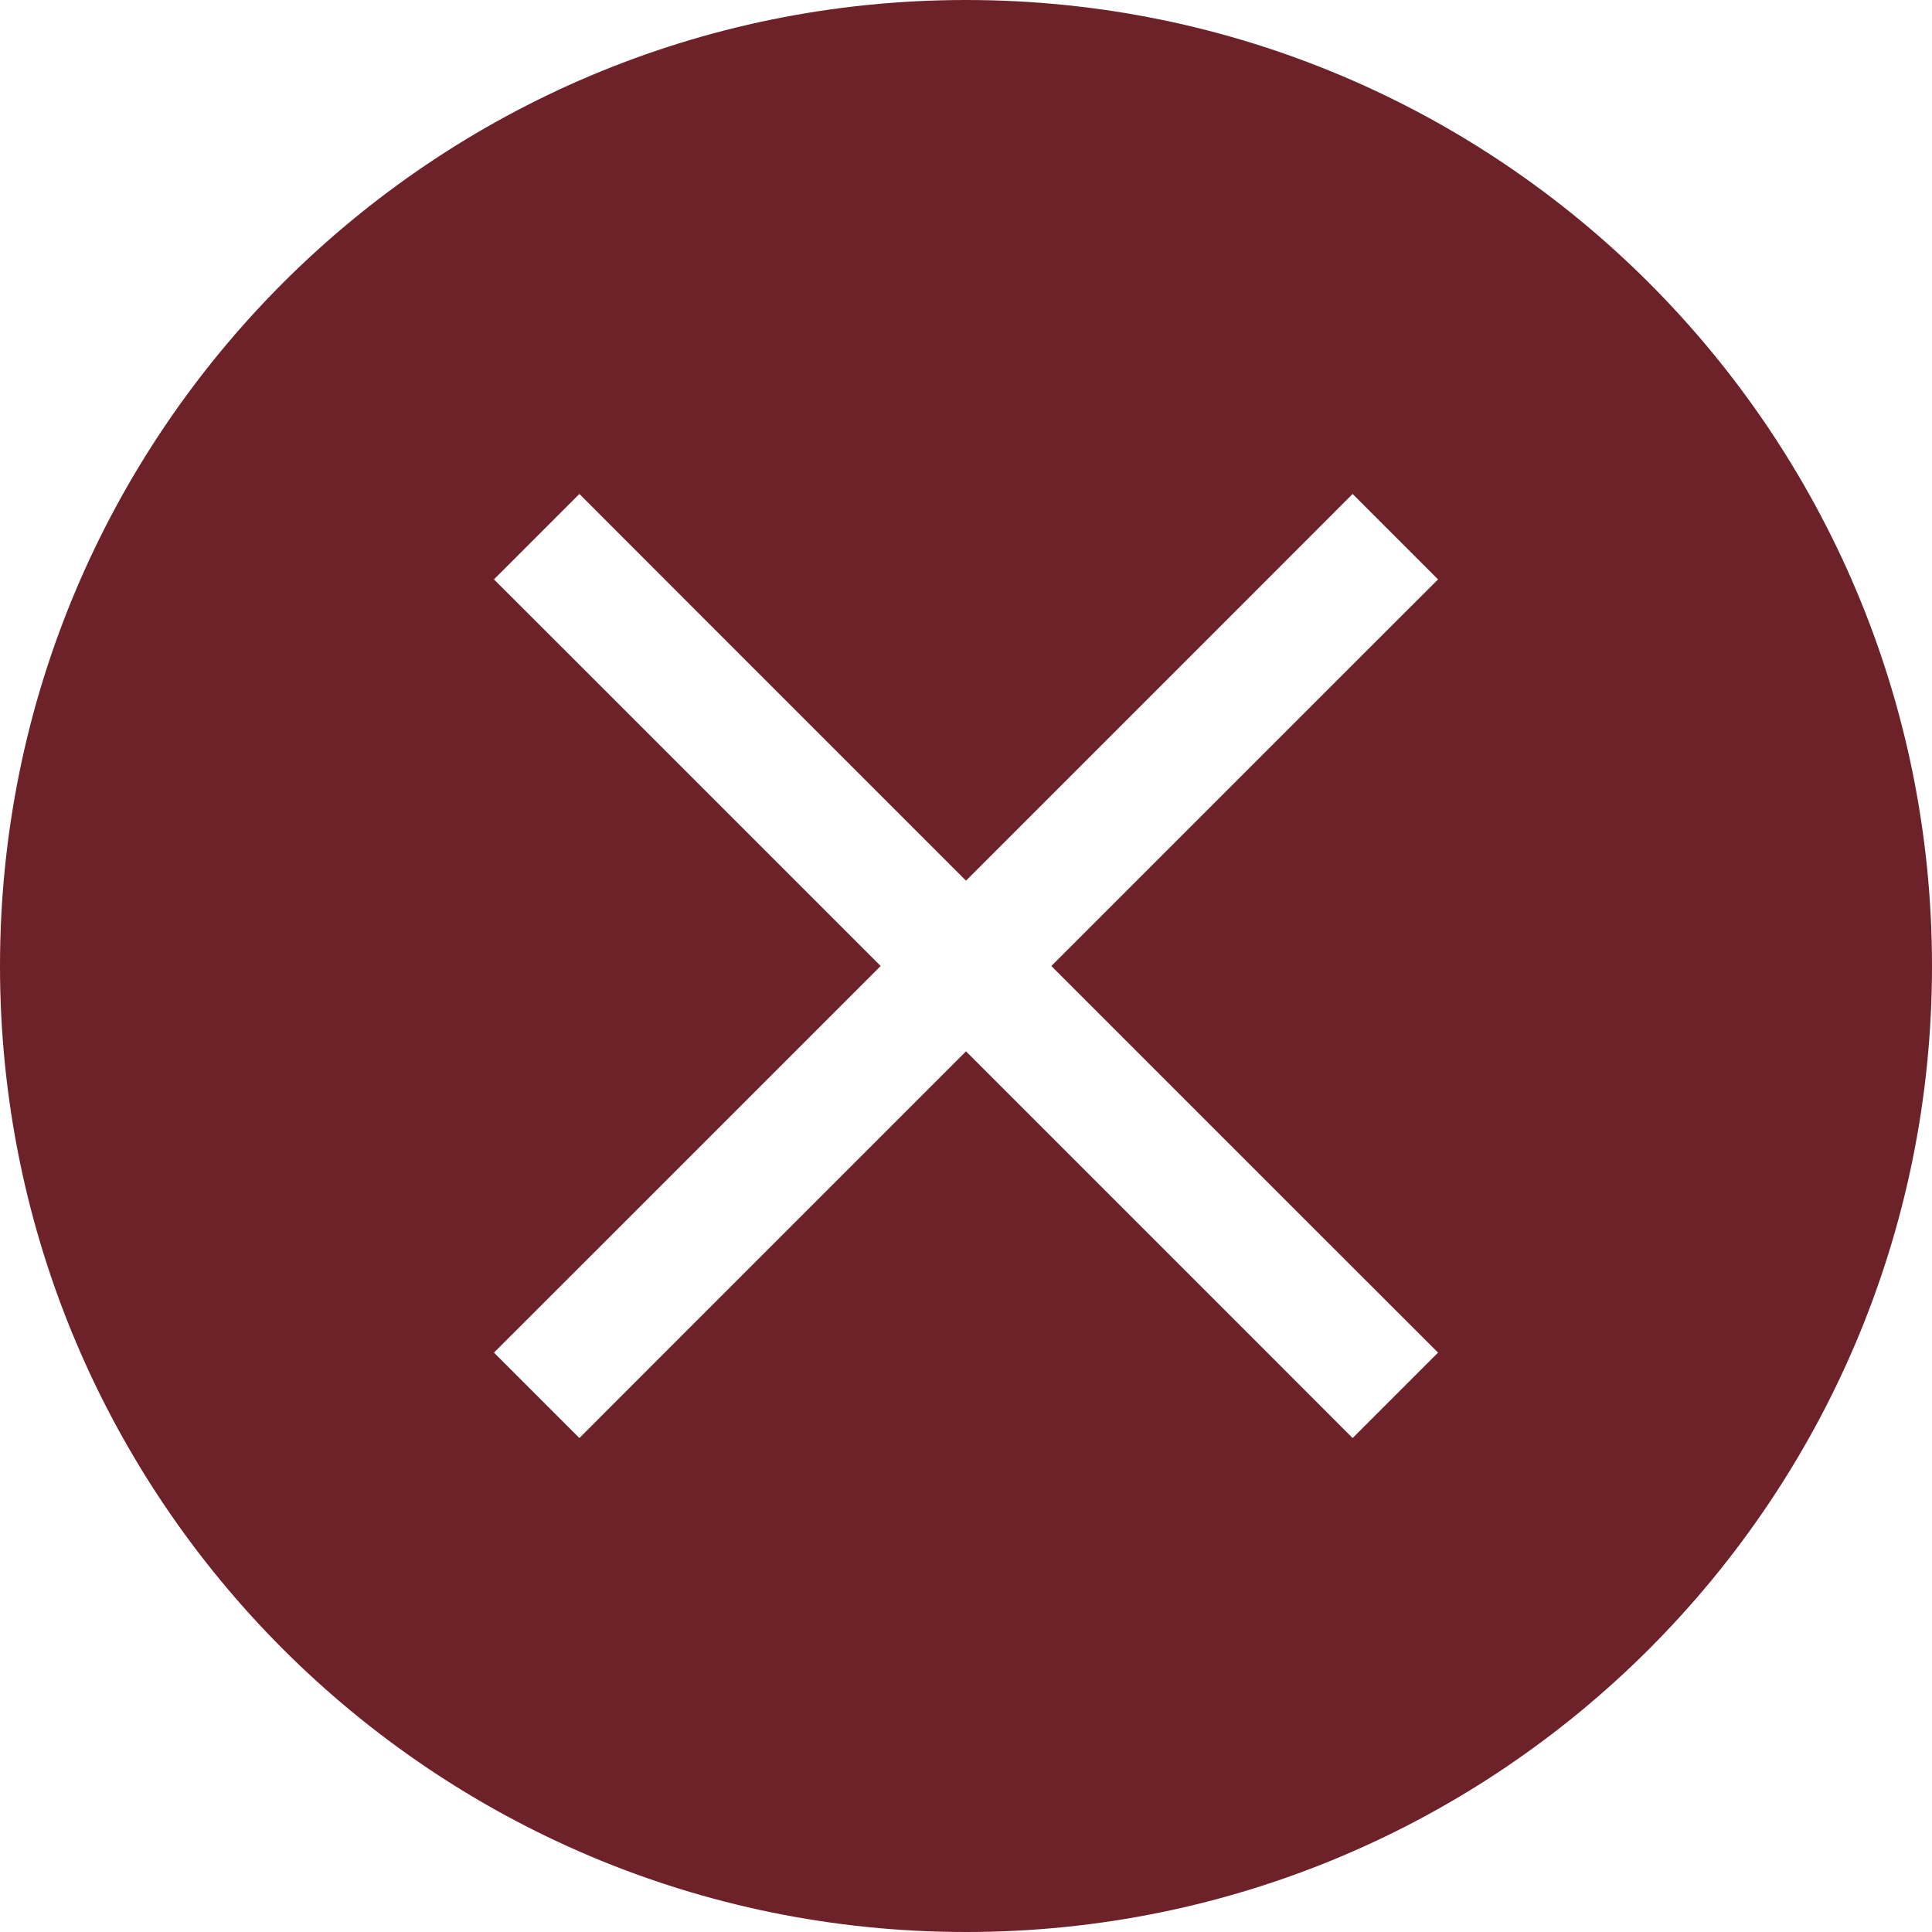
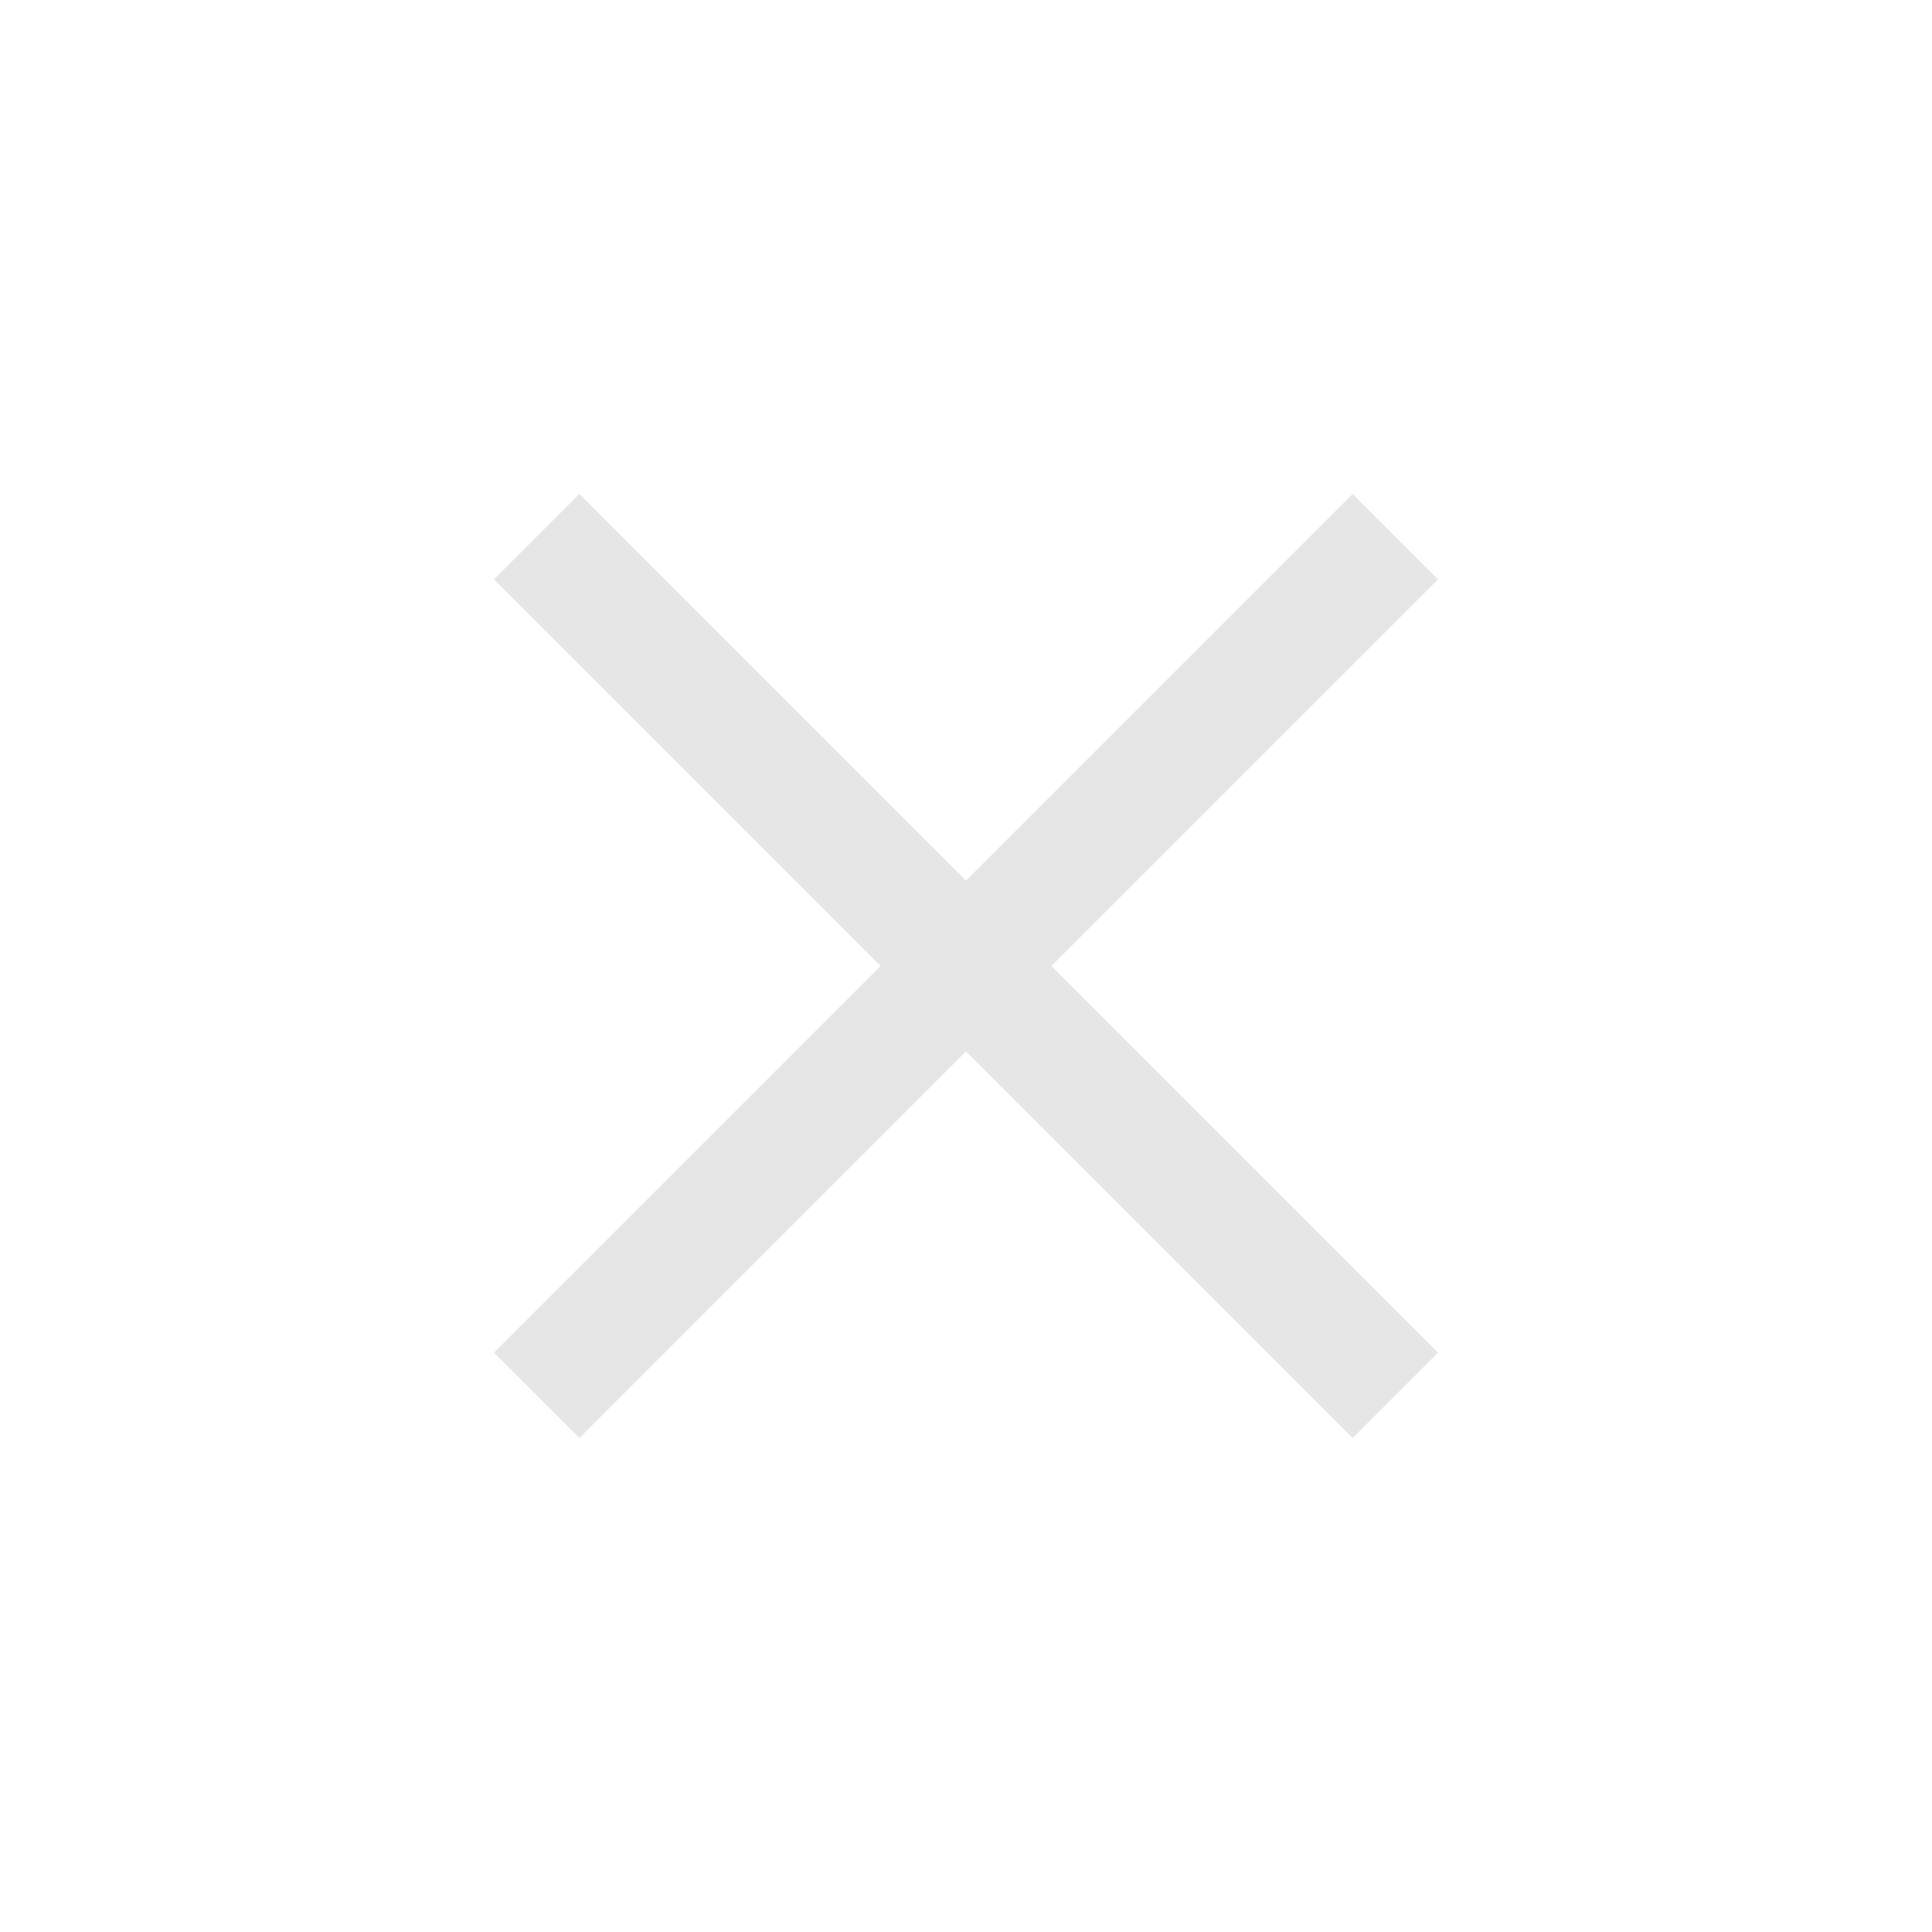
<svg xmlns="http://www.w3.org/2000/svg" viewBox="0 0 18 18" version="1.1" id="svg6" xml:space="preserve" width="18" height="18">
  <defs id="defs3051">
    <style type="text/css" id="current-color-scheme">
+       .ColorScheme-Text {
+         color:#eff0f1;
+       }
+       .ColorScheme-NegativeText {
+         color:#da4453;
+       }
+       </style>
+     <style type="text/css" id="current-color-scheme-53">
      .ColorScheme-Text {
        color:#eff0f1;
      }
      .ColorScheme-NegativeText {
        color:#da4453;
      }
      </style>
    <style type="text/css" id="current-color-scheme-5">
      .ColorScheme-Text {
        color:#eff0f1;
      }
      .ColorScheme-NegativeText {
        color:#da4453;
      }
      </style>
-     <style type="text/css" id="current-color-scheme-36-3">
-       .ColorScheme-Text {
-         color:#eff0f1;
-       }
-       .ColorScheme-NegativeText {
-         color:#da4453;
-       }
-       </style>
-     <style type="text/css" id="current-color-scheme-35">
+     <style type="text/css" id="current-color-scheme-535">
      .ColorScheme-Text {
        color:#eff0f1;
      }
      .ColorScheme-NegativeText {
        color:#da4453;
      }
      </style>
    <style type="text/css" id="current-color-scheme-5-6">
      .ColorScheme-Text {
        color:#eff0f1;
      }
      .ColorScheme-NegativeText {
        color:#da4453;
      }
      </style>
-     <style type="text/css" id="current-color-scheme-36-3-2">
+     <style type="text/css" id="current-color-scheme-36-3">
      .ColorScheme-Text {
        color:#eff0f1;
      }
      .ColorScheme-NegativeText {
        color:#da4453;
      }
      </style>
  </defs>
  <style type="text/css" id="current-color-scheme-3">
        .ColorScheme-Text {
            color:#eff0f1;
        }
    </style>
+   <style type="text/css" id="current-color-scheme-3-5">
+         .ColorScheme-Text {
+             color:#eff0f1;
+         }
+     </style>
  <style type="text/css" id="current-color-scheme-3-3">
        .ColorScheme-Text {
            color:#eff0f1;
        }
    </style>
-   <path id="path343" style="fill:#6d2229;fill-opacity:1;stroke-width:0.562;stroke-linecap:round;stroke-linejoin:round;paint-order:markers stroke fill" d="M 9 0 A 9 9 0 0 0 0 9 A 9 9 0 0 0 9 18 A 9 9 0 0 0 18 9 A 9 9 0 0 0 9 0 z M 5.398 4.602 L 6.42 5.625 L 9 8.205 L 11.58 5.625 L 12.602 4.602 L 13.398 5.398 L 12.375 6.42 L 9.795 9 L 12.375 11.58 L 13.398 12.602 L 12.602 13.398 L 11.58 12.375 L 9 9.795 L 6.42 12.375 L 5.398 13.398 L 4.602 12.602 L 5.625 11.58 L 8.205 9 L 5.625 6.42 L 4.602 5.398 L 5.398 4.602 z " />
+   <path id="rect910" style="fill:#e6e6e6;fill-opacity:1" d="M 5.398,4.602 4.602,5.398 5.625,6.42 8.205,9 5.625,11.58 4.602,12.602 5.398,13.398 6.42,12.375 9,9.795 11.58,12.375 12.602,13.398 13.398,12.602 12.375,11.58 9.795,9 12.375,6.42 13.398,5.398 12.602,4.602 11.58,5.625 9,8.205 6.42,5.625 Z" />
  <style type="text/css" id="current-color-scheme-36">
+         .ColorScheme-Text {
+             color:#eff0f1;
+         }
+     </style>
+   <style type="text/css" id="current-color-scheme-3-2">
+         .ColorScheme-Text {
+             color:#eff0f1;
+         }
+     </style>
+   <style type="text/css" id="current-color-scheme-3-3-9">
+         .ColorScheme-Text {
+             color:#eff0f1;
+         }
+     </style>
+   <style type="text/css" id="current-color-scheme-36-1">
        .ColorScheme-Text {
            color:#eff0f1;
        }
    </style>
  <style type="text/css" id="current-color-scheme-6">
        .ColorScheme-Text {
            color:#eff0f1;
        }
    </style>
  <style type="text/css" id="current-color-scheme-3-7">
        .ColorScheme-Text {
            color:#eff0f1;
        }
    </style>
-   <style type="text/css" id="current-color-scheme-3-9">
-         .ColorScheme-Text {
-             color:#eff0f1;
-         }
-     </style>
-   <style type="text/css" id="current-color-scheme-3-3-1">
-         .ColorScheme-Text {
-             color:#eff0f1;
-         }
-     </style>
-   <style type="text/css" id="current-color-scheme-36-2">
-         .ColorScheme-Text {
-             color:#eff0f1;
-         }
-     </style>
-   <style type="text/css" id="current-color-scheme-6-7">
-         .ColorScheme-Text {
-             color:#eff0f1;
-         }
-     </style>
-   <style type="text/css" id="current-color-scheme-3-7-0">
-         .ColorScheme-Text {
-             color:#eff0f1;
-         }
-     </style>
</svg>
